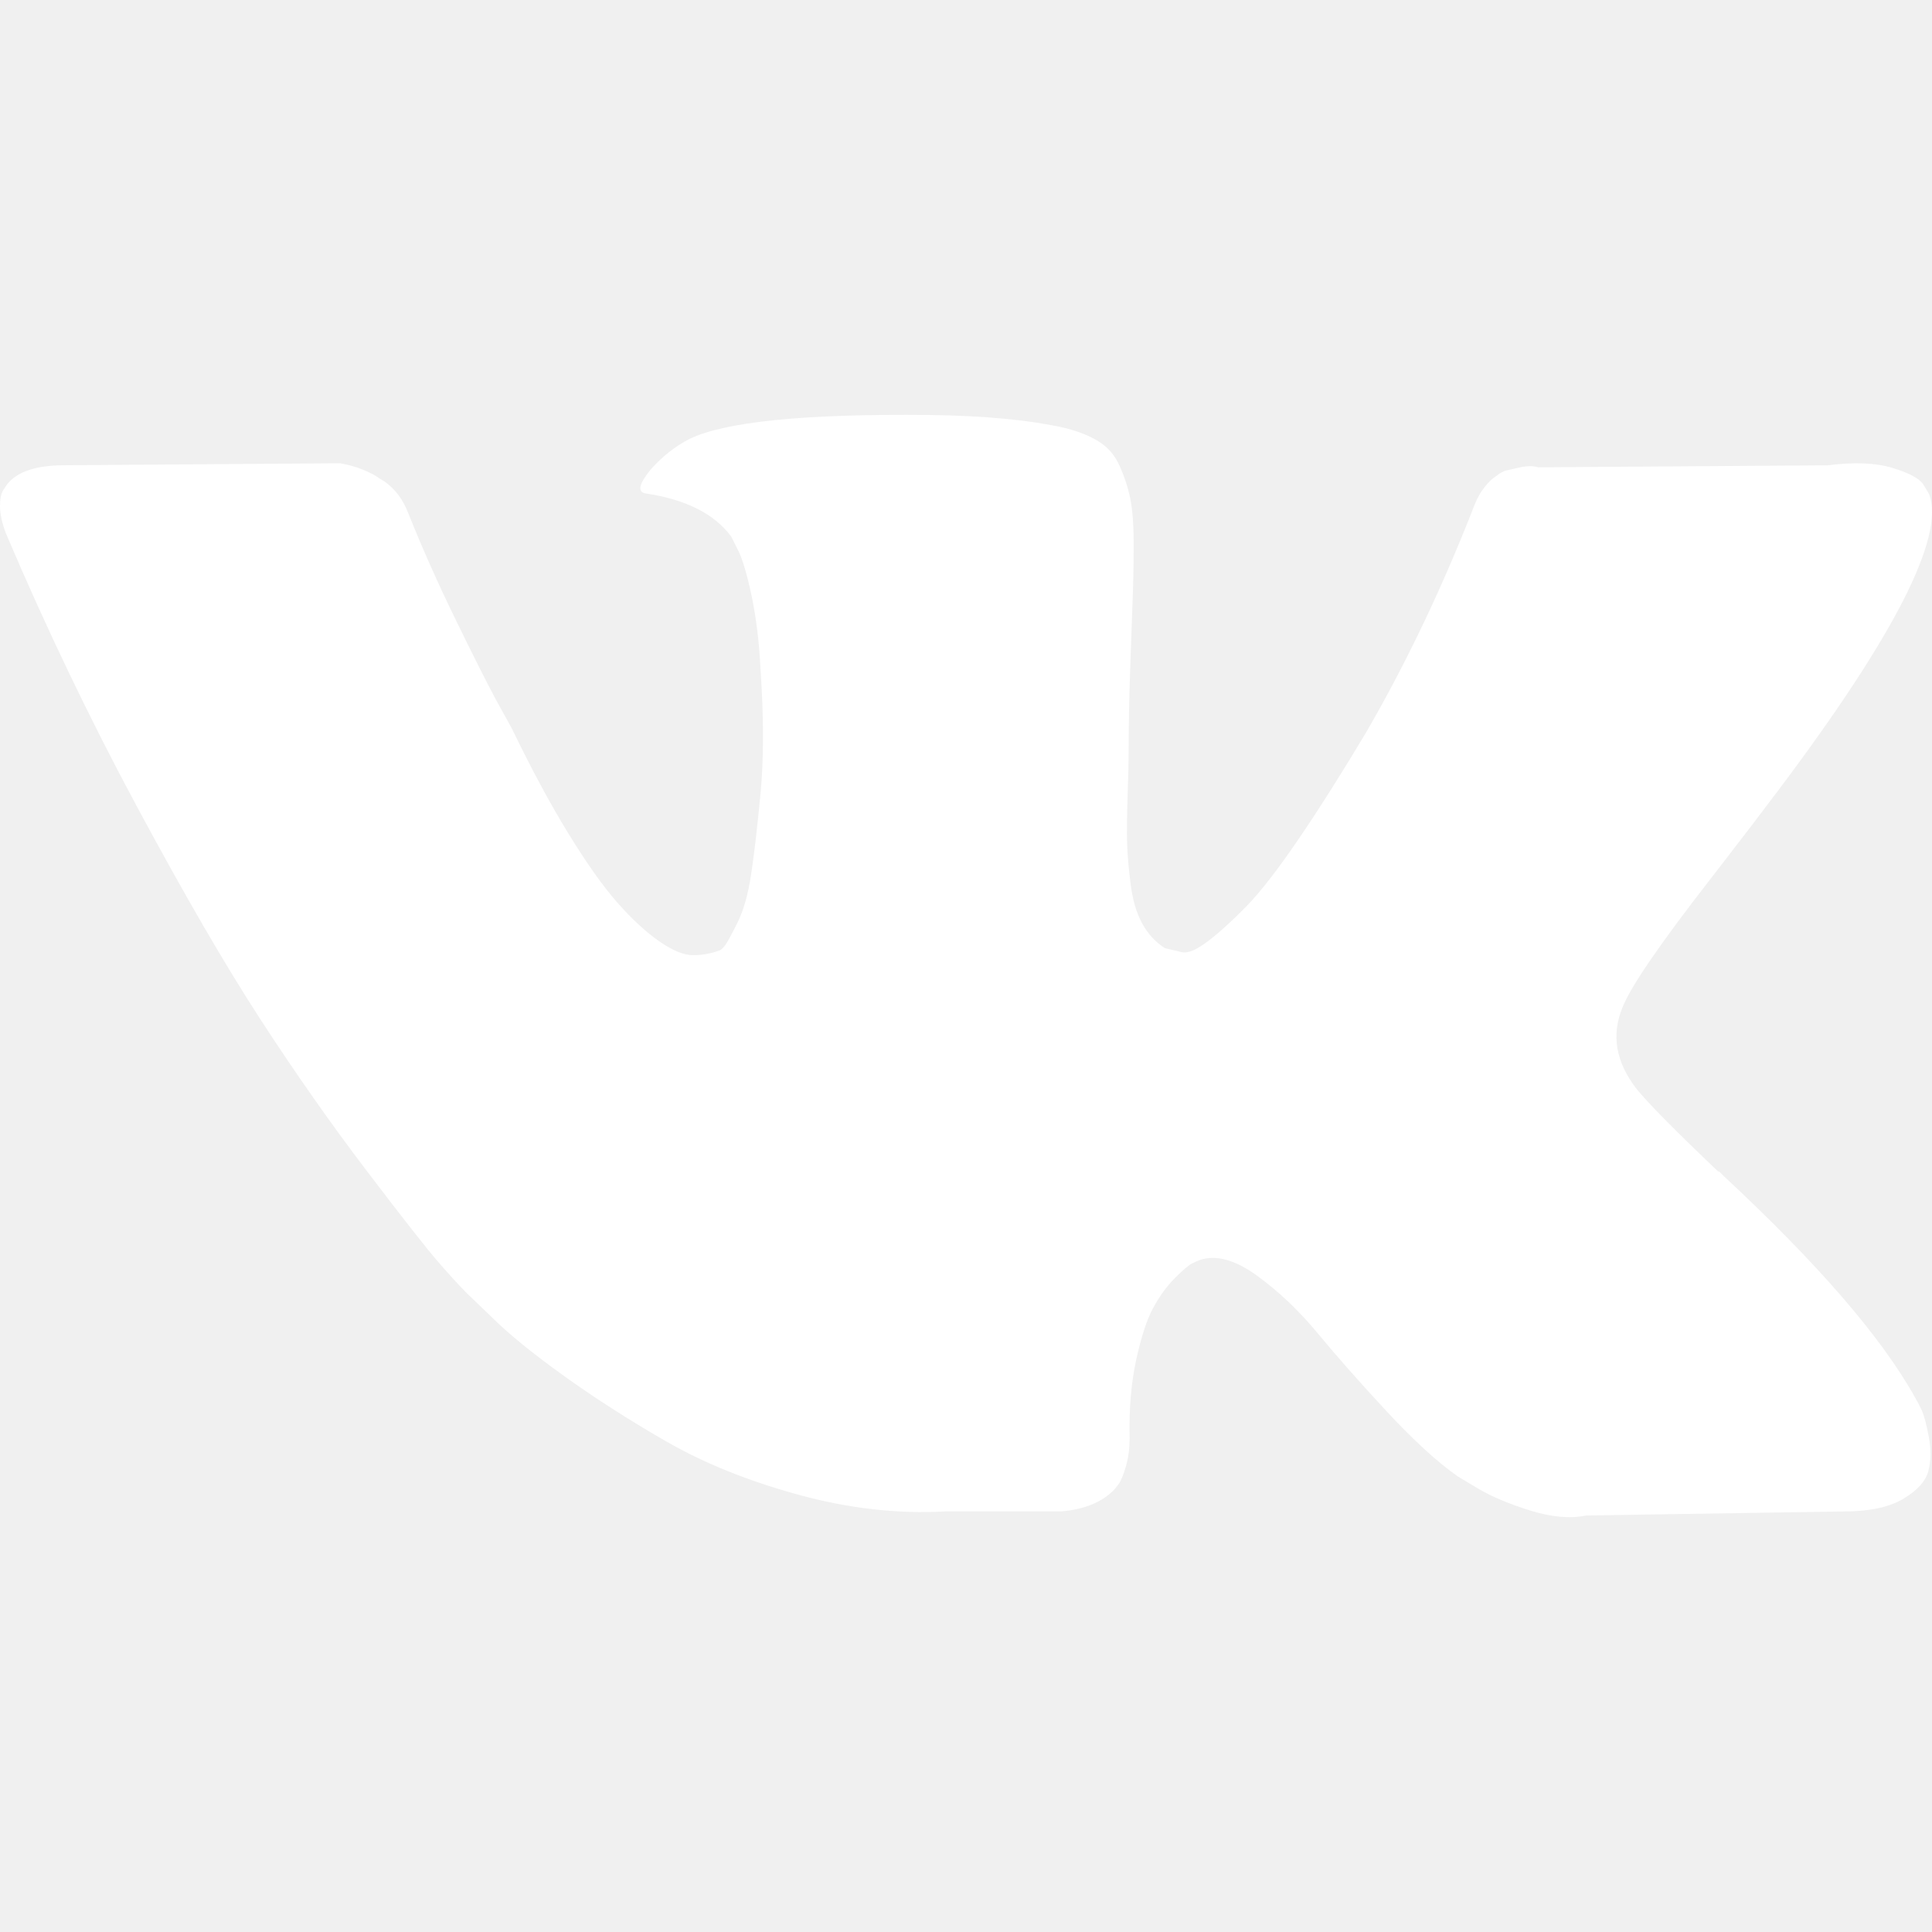
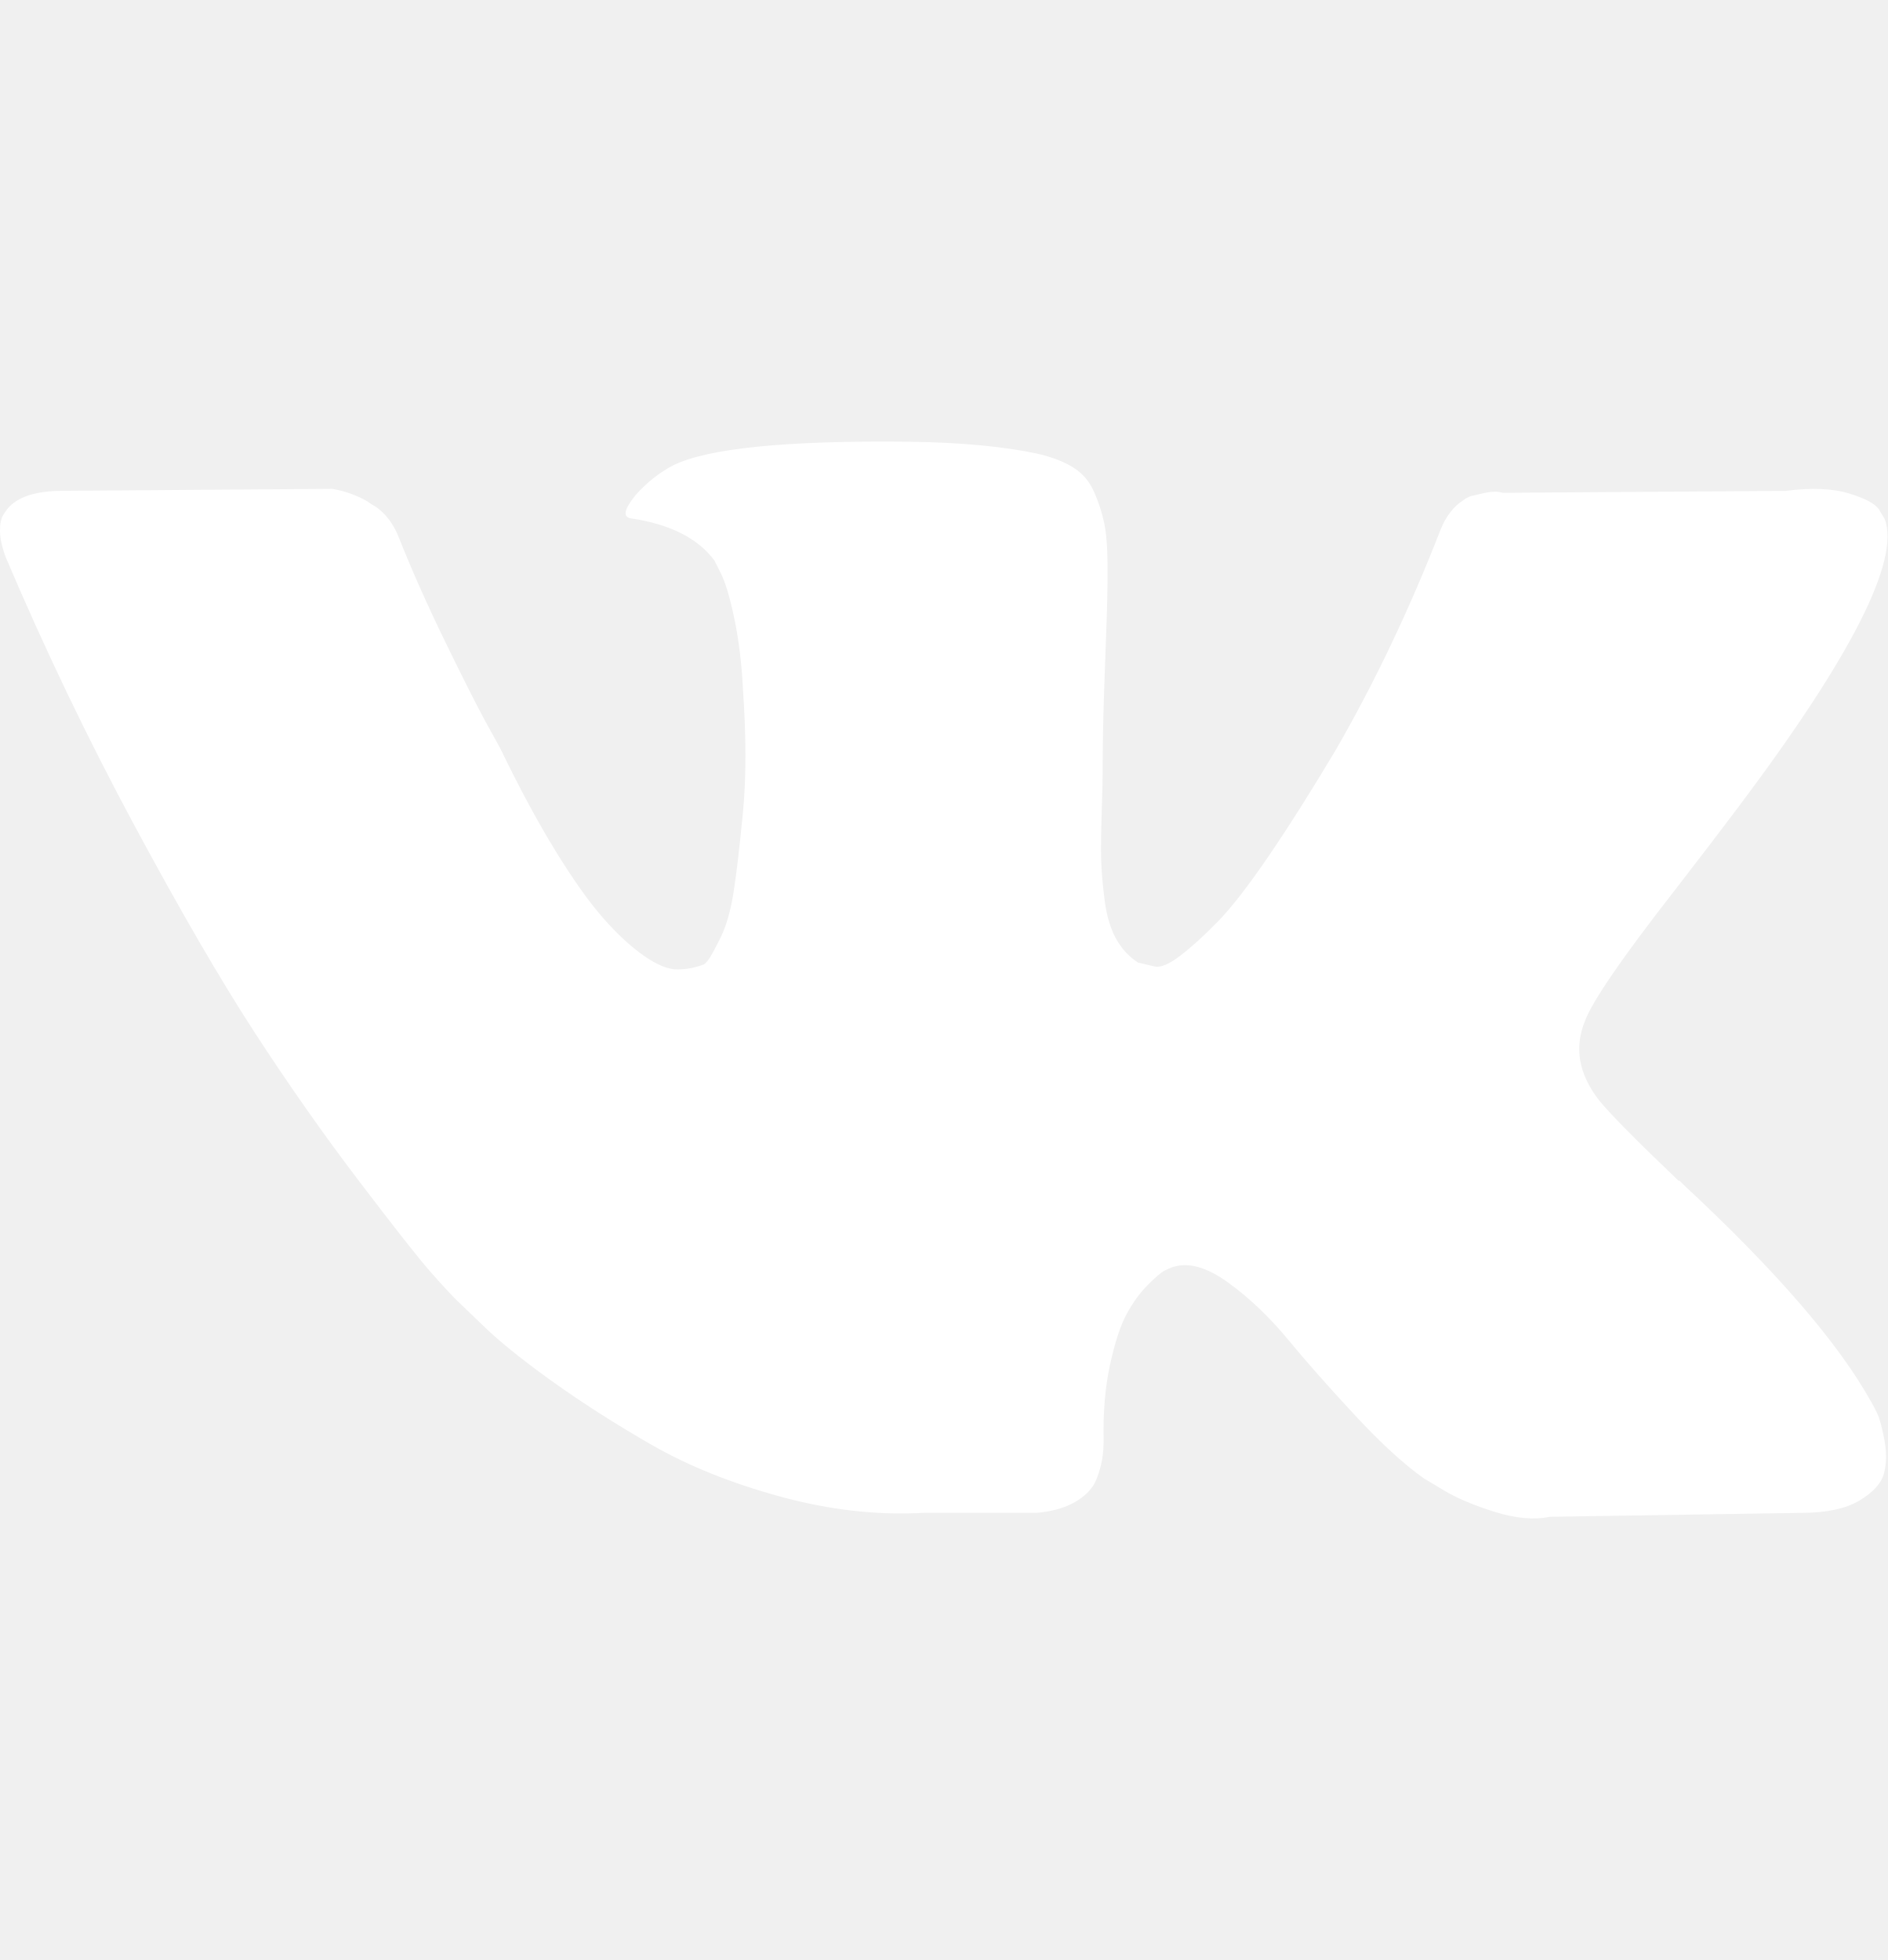
- <svg xmlns="http://www.w3.org/2000/svg" version="1.1" id="Capa_1" x="0px" y="0px" width="512px" height="512px" viewBox="0 0 548.358 548.358" style="enable-background:new 0 0 548.358 548.358;" xml:space="preserve">
+ <svg xmlns="http://www.w3.org/2000/svg" version="1.1" id="Capa_1" x="0px" y="0px" width="26" height="27" viewBox="0 0 548.358 548.358" style="enable-background:new 0 0 548.358 548.358;" xml:space="preserve">
  <g>
    <path d="M545.451,400.298c-0.664-1.431-1.283-2.618-1.858-3.569c-9.514-17.135-27.695-38.167-54.532-63.102l-0.567-0.571   l-0.284-0.28l-0.287-0.287h-0.288c-12.18-11.611-19.893-19.418-23.123-23.415c-5.91-7.614-7.234-15.321-4.004-23.13   c2.282-5.9,10.854-18.36,25.696-37.397c7.807-10.089,13.99-18.175,18.556-24.267c32.931-43.78,47.208-71.756,42.828-83.939   l-1.701-2.847c-1.143-1.714-4.093-3.282-8.846-4.712c-4.764-1.427-10.853-1.663-18.278-0.712l-82.224,0.568   c-1.332-0.472-3.234-0.428-5.712,0.144c-2.475,0.572-3.713,0.859-3.713,0.859l-1.431,0.715l-1.136,0.859   c-0.952,0.568-1.999,1.567-3.142,2.995c-1.137,1.423-2.088,3.093-2.848,4.996c-8.952,23.031-19.13,44.444-30.553,64.238   c-7.043,11.803-13.511,22.032-19.418,30.693c-5.899,8.658-10.848,15.037-14.842,19.126c-4,4.093-7.61,7.372-10.852,9.849   c-3.237,2.478-5.708,3.525-7.419,3.142c-1.715-0.383-3.33-0.763-4.859-1.143c-2.663-1.714-4.805-4.045-6.42-6.995   c-1.622-2.95-2.714-6.663-3.285-11.136c-0.568-4.476-0.904-8.326-1-11.563c-0.089-3.233-0.048-7.806,0.145-13.706   c0.198-5.903,0.287-9.897,0.287-11.991c0-7.234,0.141-15.085,0.424-23.555c0.288-8.47,0.521-15.181,0.716-20.125   c0.194-4.949,0.284-10.185,0.284-15.705s-0.336-9.849-1-12.991c-0.656-3.138-1.663-6.184-2.99-9.137   c-1.335-2.95-3.289-5.232-5.853-6.852c-2.569-1.618-5.763-2.902-9.564-3.856c-10.089-2.283-22.936-3.518-38.547-3.71   c-35.401-0.38-58.148,1.906-68.236,6.855c-3.997,2.091-7.614,4.948-10.848,8.562c-3.427,4.189-3.905,6.475-1.431,6.851   c11.422,1.711,19.508,5.804,24.267,12.275l1.715,3.429c1.334,2.474,2.666,6.854,3.999,13.134c1.331,6.28,2.19,13.227,2.568,20.837   c0.95,13.897,0.95,25.793,0,35.689c-0.953,9.9-1.853,17.607-2.712,23.127c-0.859,5.52-2.143,9.993-3.855,13.418   c-1.715,3.426-2.856,5.52-3.428,6.28c-0.571,0.76-1.047,1.239-1.425,1.427c-2.474,0.948-5.047,1.431-7.71,1.431   c-2.667,0-5.901-1.334-9.707-4c-3.805-2.666-7.754-6.328-11.847-10.992c-4.093-4.665-8.709-11.184-13.85-19.558   c-5.137-8.374-10.467-18.271-15.987-29.691l-4.567-8.282c-2.855-5.328-6.755-13.086-11.704-23.267   c-4.952-10.185-9.329-20.037-13.134-29.554c-1.521-3.997-3.806-7.04-6.851-9.134l-1.429-0.859c-0.95-0.76-2.475-1.567-4.567-2.427   c-2.095-0.859-4.281-1.475-6.567-1.854l-78.229,0.568c-7.994,0-13.418,1.811-16.274,5.428l-1.143,1.711   C0.288,140.146,0,141.668,0,143.763c0,2.094,0.571,4.664,1.714,7.707c11.42,26.84,23.839,52.725,37.257,77.659   c13.418,24.934,25.078,45.019,34.973,60.237c9.897,15.229,19.985,29.602,30.264,43.112c10.279,13.515,17.083,22.176,20.412,25.981   c3.333,3.812,5.951,6.662,7.854,8.565l7.139,6.851c4.568,4.569,11.276,10.041,20.127,16.416   c8.853,6.379,18.654,12.659,29.408,18.85c10.756,6.181,23.269,11.225,37.546,15.126c14.275,3.905,28.169,5.472,41.684,4.716h32.834   c6.659-0.575,11.704-2.669,15.133-6.283l1.136-1.431c0.764-1.136,1.479-2.901,2.139-5.276c0.668-2.379,1-5,1-7.851   c-0.195-8.183,0.428-15.558,1.852-22.124c1.423-6.564,3.045-11.513,4.859-14.846c1.813-3.33,3.859-6.14,6.136-8.418   c2.282-2.283,3.908-3.666,4.862-4.142c0.948-0.479,1.705-0.804,2.276-0.999c4.568-1.522,9.944-0.048,16.136,4.429   c6.187,4.473,11.99,9.996,17.418,16.56c5.425,6.57,11.943,13.941,19.555,22.124c7.617,8.186,14.277,14.271,19.985,18.274   l5.708,3.426c3.812,2.286,8.761,4.38,14.853,6.283c6.081,1.902,11.409,2.378,15.984,1.427l73.087-1.14   c7.229,0,12.854-1.197,16.844-3.572c3.998-2.379,6.373-5,7.139-7.851c0.764-2.854,0.805-6.092,0.145-9.712   C546.782,404.25,546.115,401.725,545.451,400.298z" fill="#FFFFFF" />
  </g>
  <g>
</g>
  <g>
</g>
  <g>
</g>
  <g>
</g>
  <g>
</g>
  <g>
</g>
  <g>
</g>
  <g>
</g>
  <g>
</g>
  <g>
</g>
  <g>
</g>
  <g>
</g>
  <g>
</g>
  <g>
</g>
  <g>
</g>
</svg>
